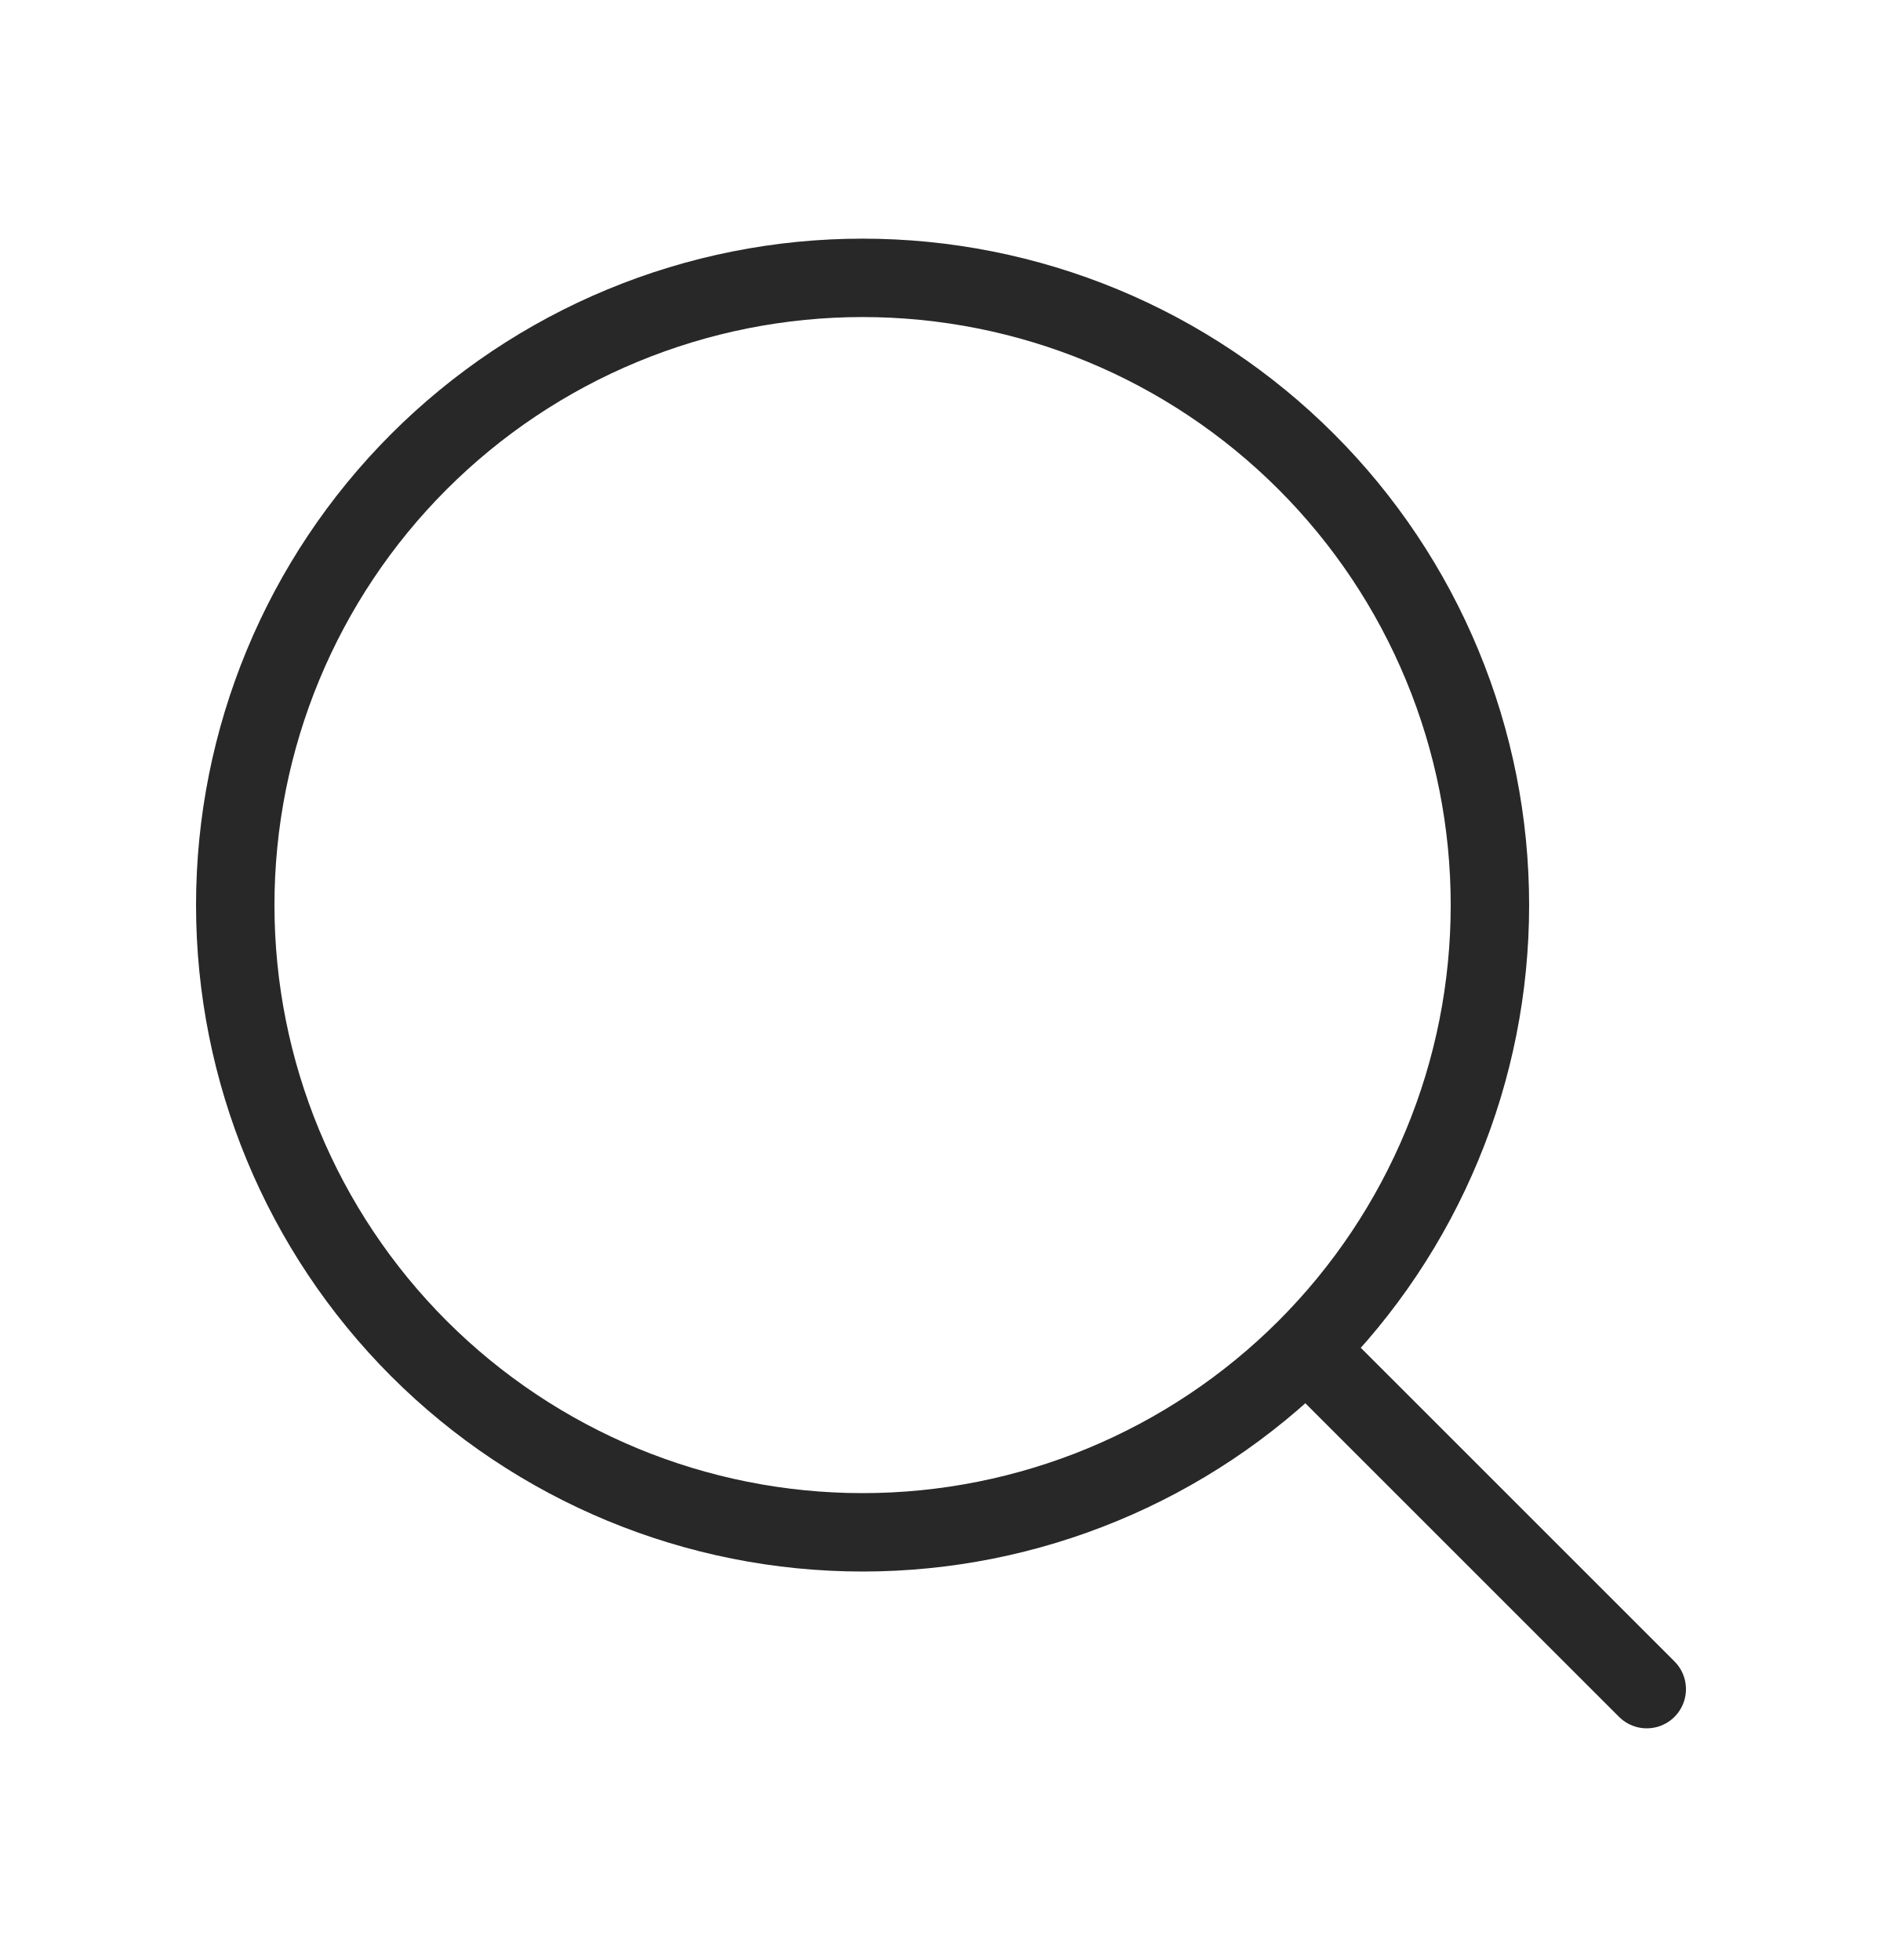
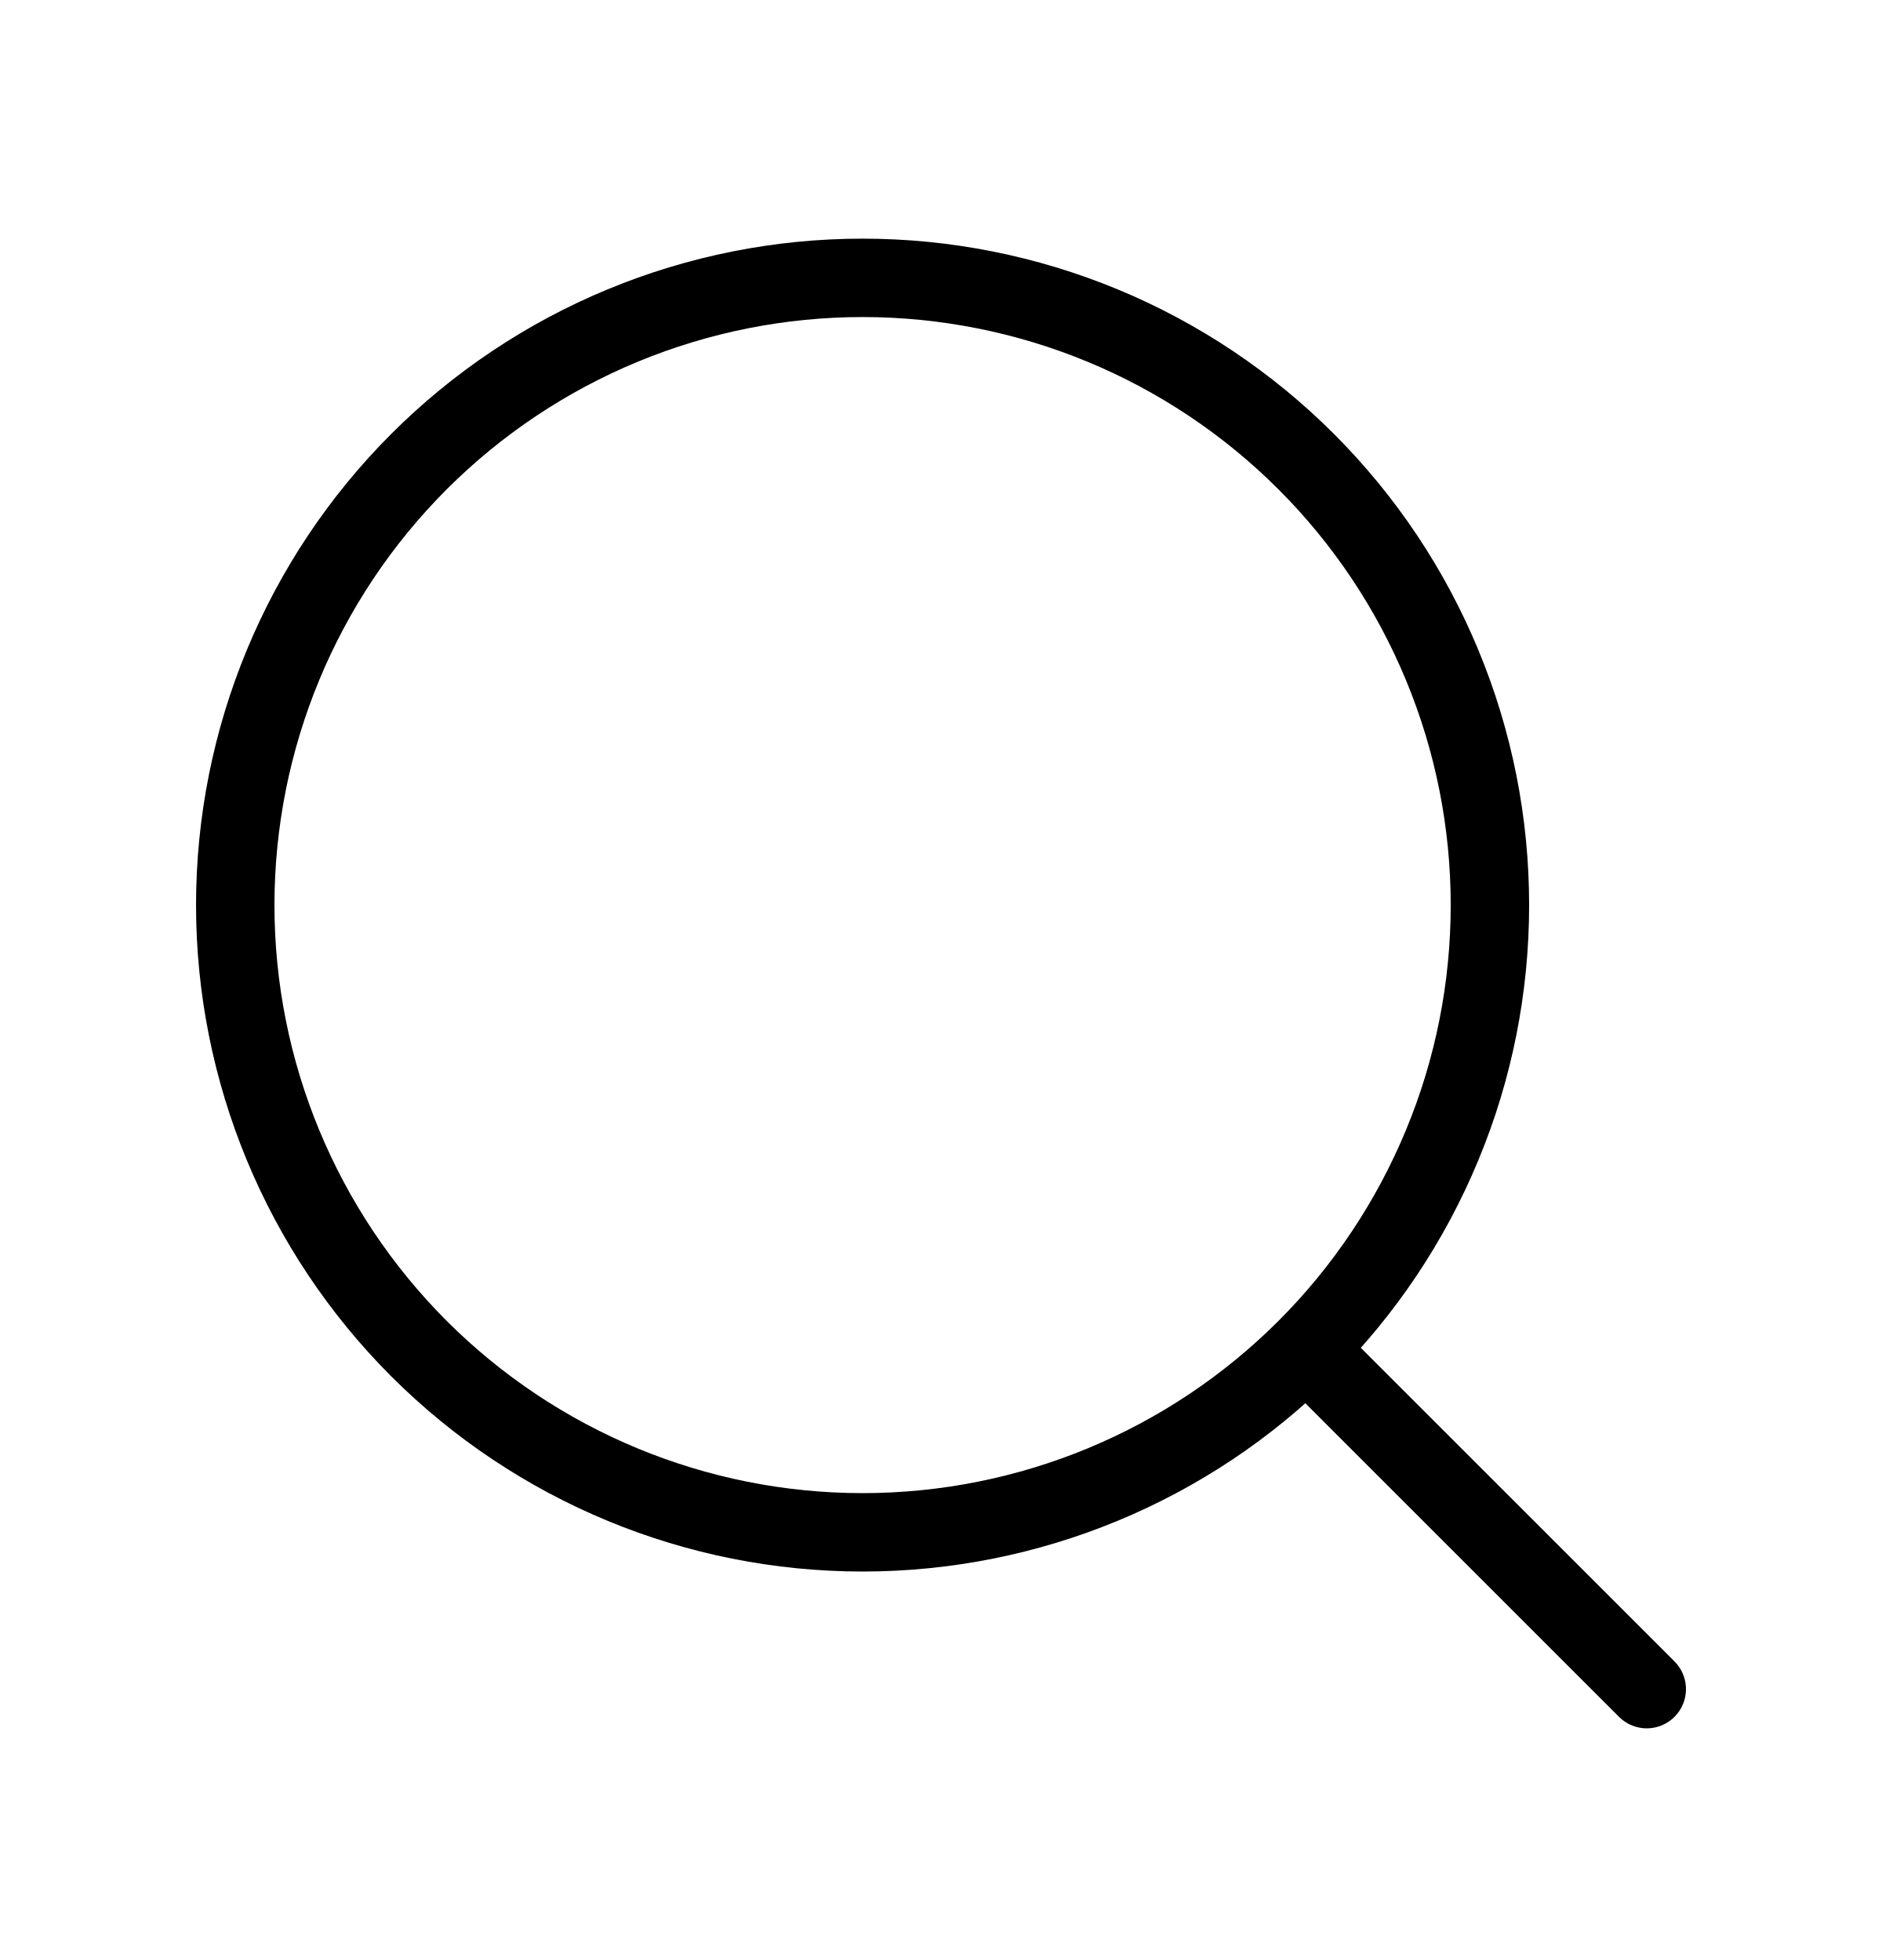
<svg xmlns="http://www.w3.org/2000/svg" width="24" height="25" viewBox="0 0 24 25" fill="none">
-   <path d="M21 21.545L16.657 17.202M16.657 17.202C17.4 16.459 17.989 15.577 18.391 14.606C18.794 13.636 19 12.595 19 11.545C19 10.494 18.794 9.454 18.391 8.483C17.989 7.512 17.4 6.631 16.657 5.888C15.914 5.145 15.032 4.555 14.062 4.153C13.091 3.751 12.051 3.544 11 3.544C9.95 3.544 8.909 3.751 7.939 4.153C6.968 4.555 6.086 5.145 5.343 5.888C3.843 7.388 3 9.423 3 11.545C3 13.666 3.843 15.701 5.343 17.202C6.844 18.702 8.878 19.545 11 19.545C13.122 19.545 15.157 18.702 16.657 17.202Z" stroke="#282828" stroke-linecap="round" stroke-linejoin="round" />
+   <path d="M21 21.545L16.657 17.202M16.657 17.202C17.4 16.459 17.989 15.577 18.391 14.606C18.794 13.636 19 12.595 19 11.545C19 10.494 18.794 9.454 18.391 8.483C17.989 7.512 17.4 6.631 16.657 5.888C15.914 5.145 15.032 4.555 14.062 4.153C13.091 3.751 12.051 3.544 11 3.544C9.95 3.544 8.909 3.751 7.939 4.153C6.968 4.555 6.086 5.145 5.343 5.888C3.843 7.388 3 9.423 3 11.545C3 13.666 3.843 15.701 5.343 17.202C6.844 18.702 8.878 19.545 11 19.545C13.122 19.545 15.157 18.702 16.657 17.202Z" stroke="currentColor" stroke-linecap="round" stroke-linejoin="round" />
</svg>
